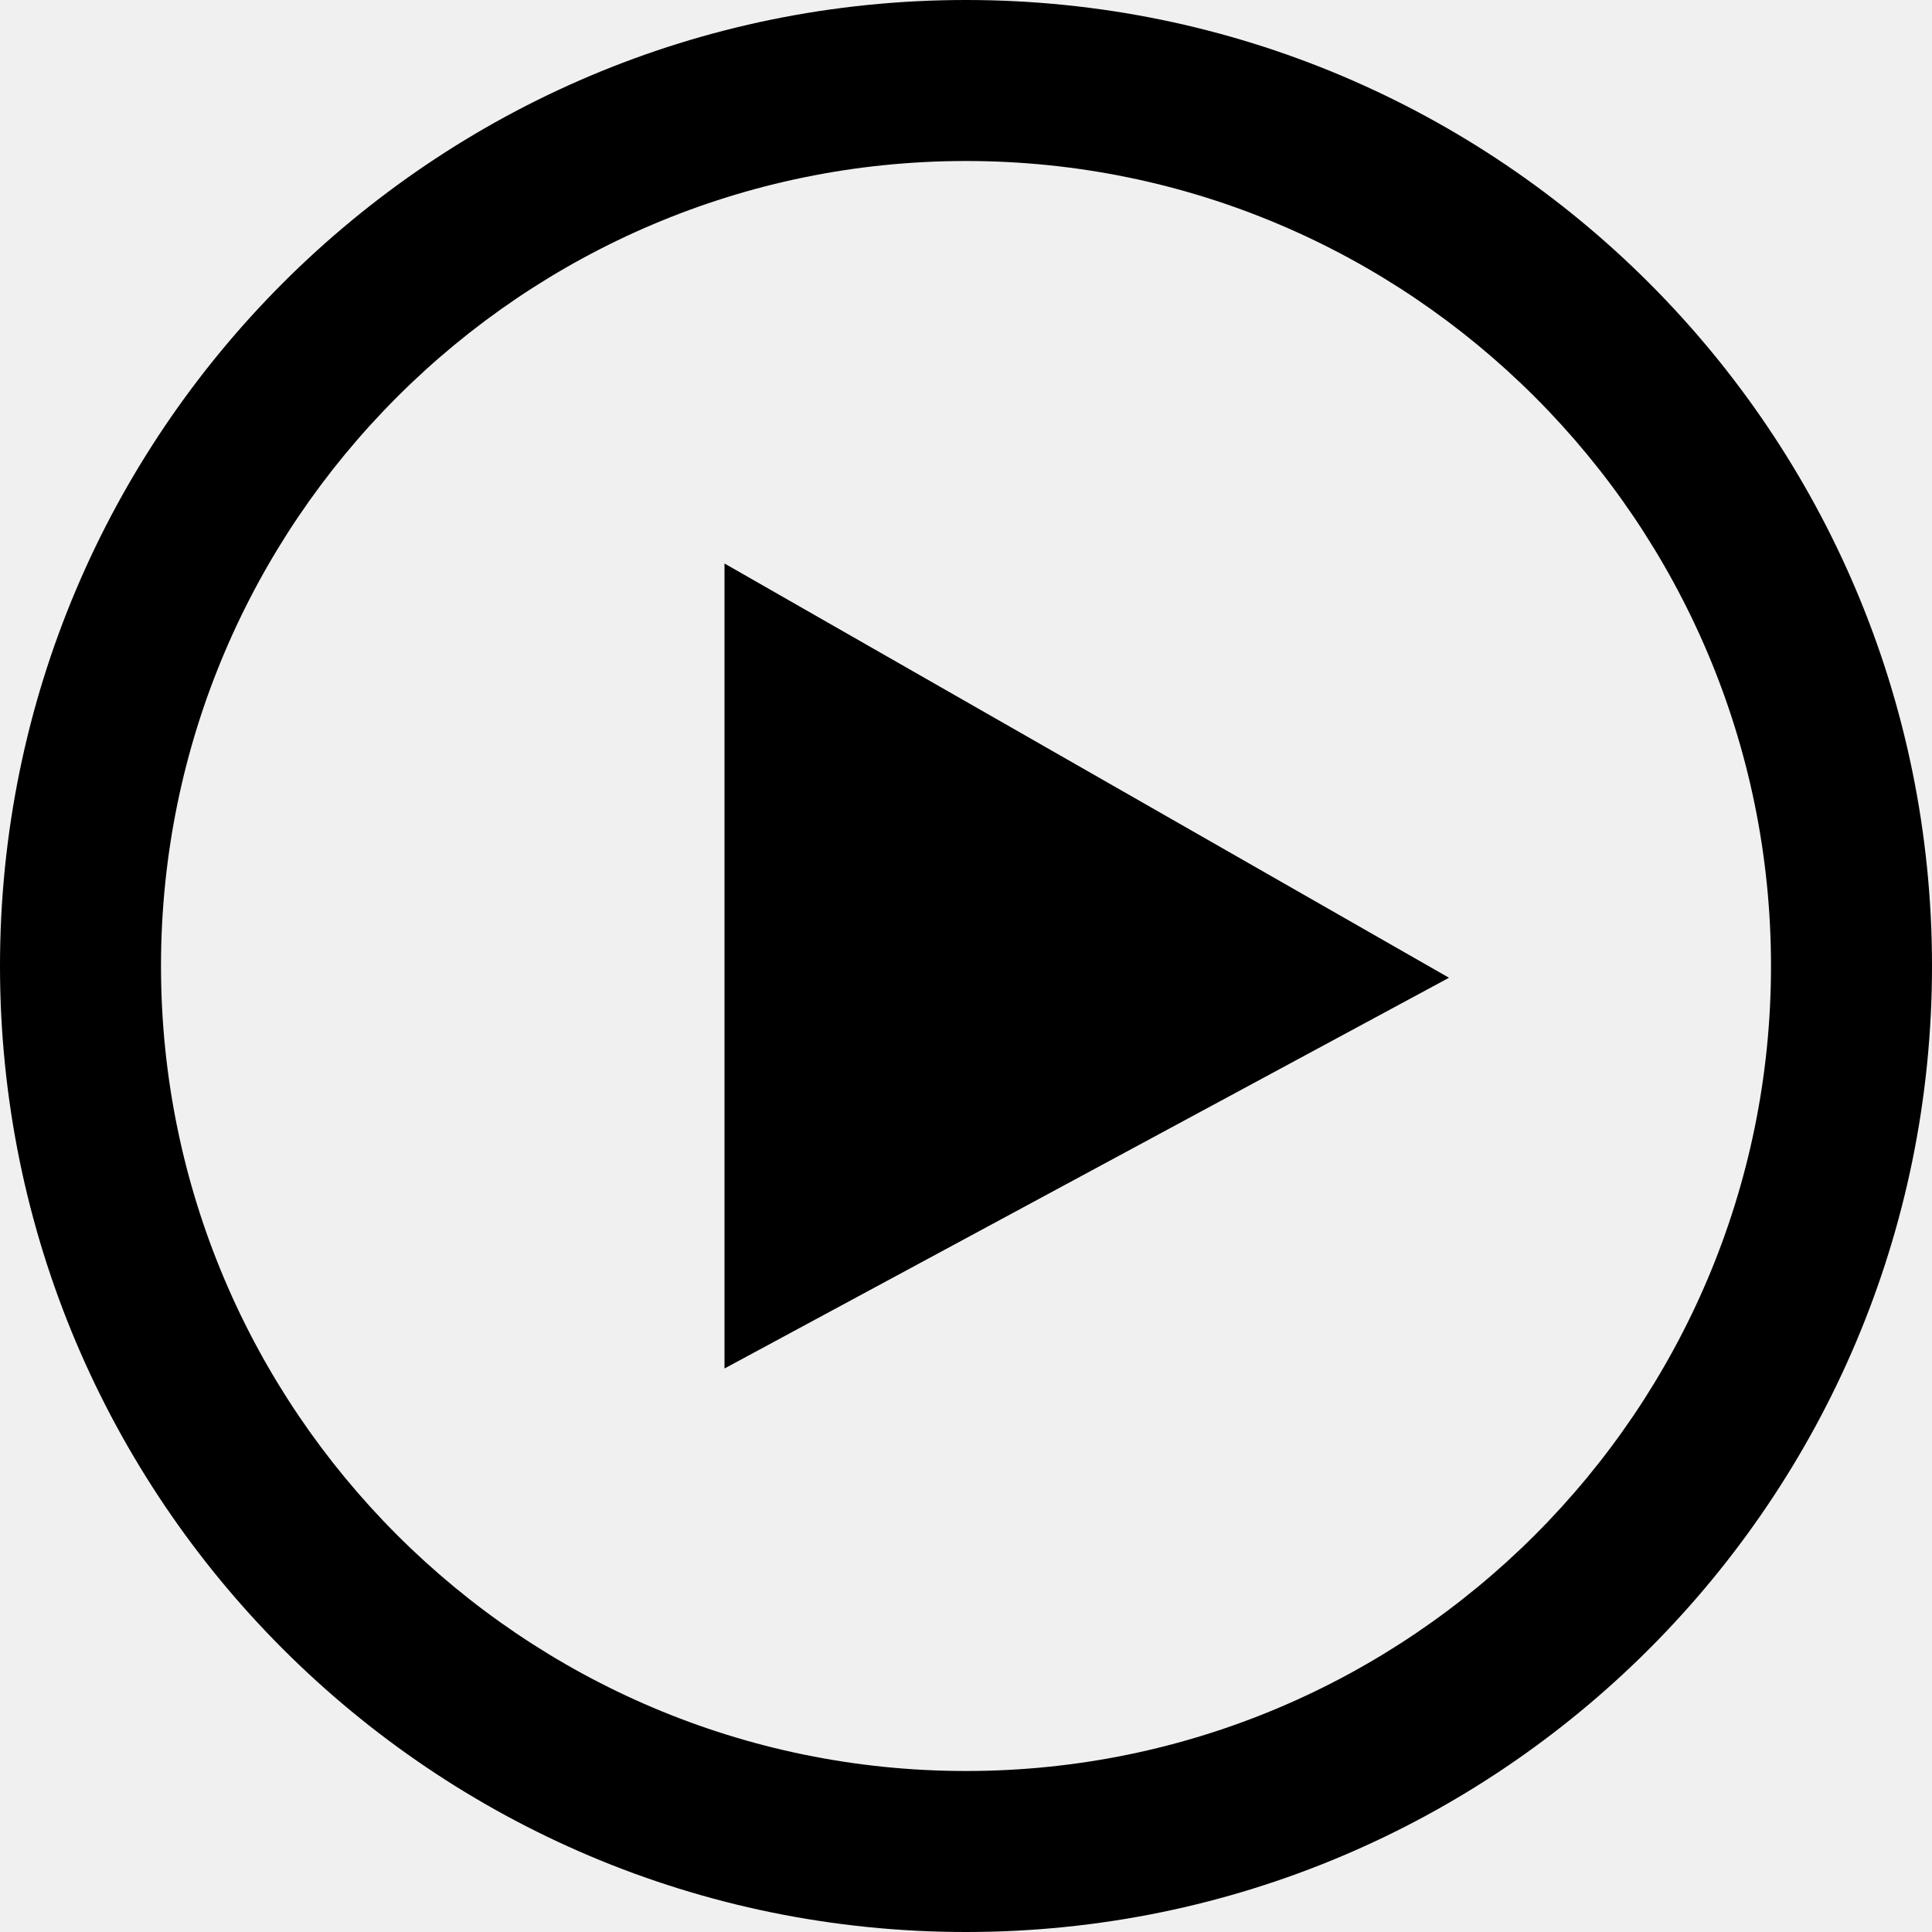
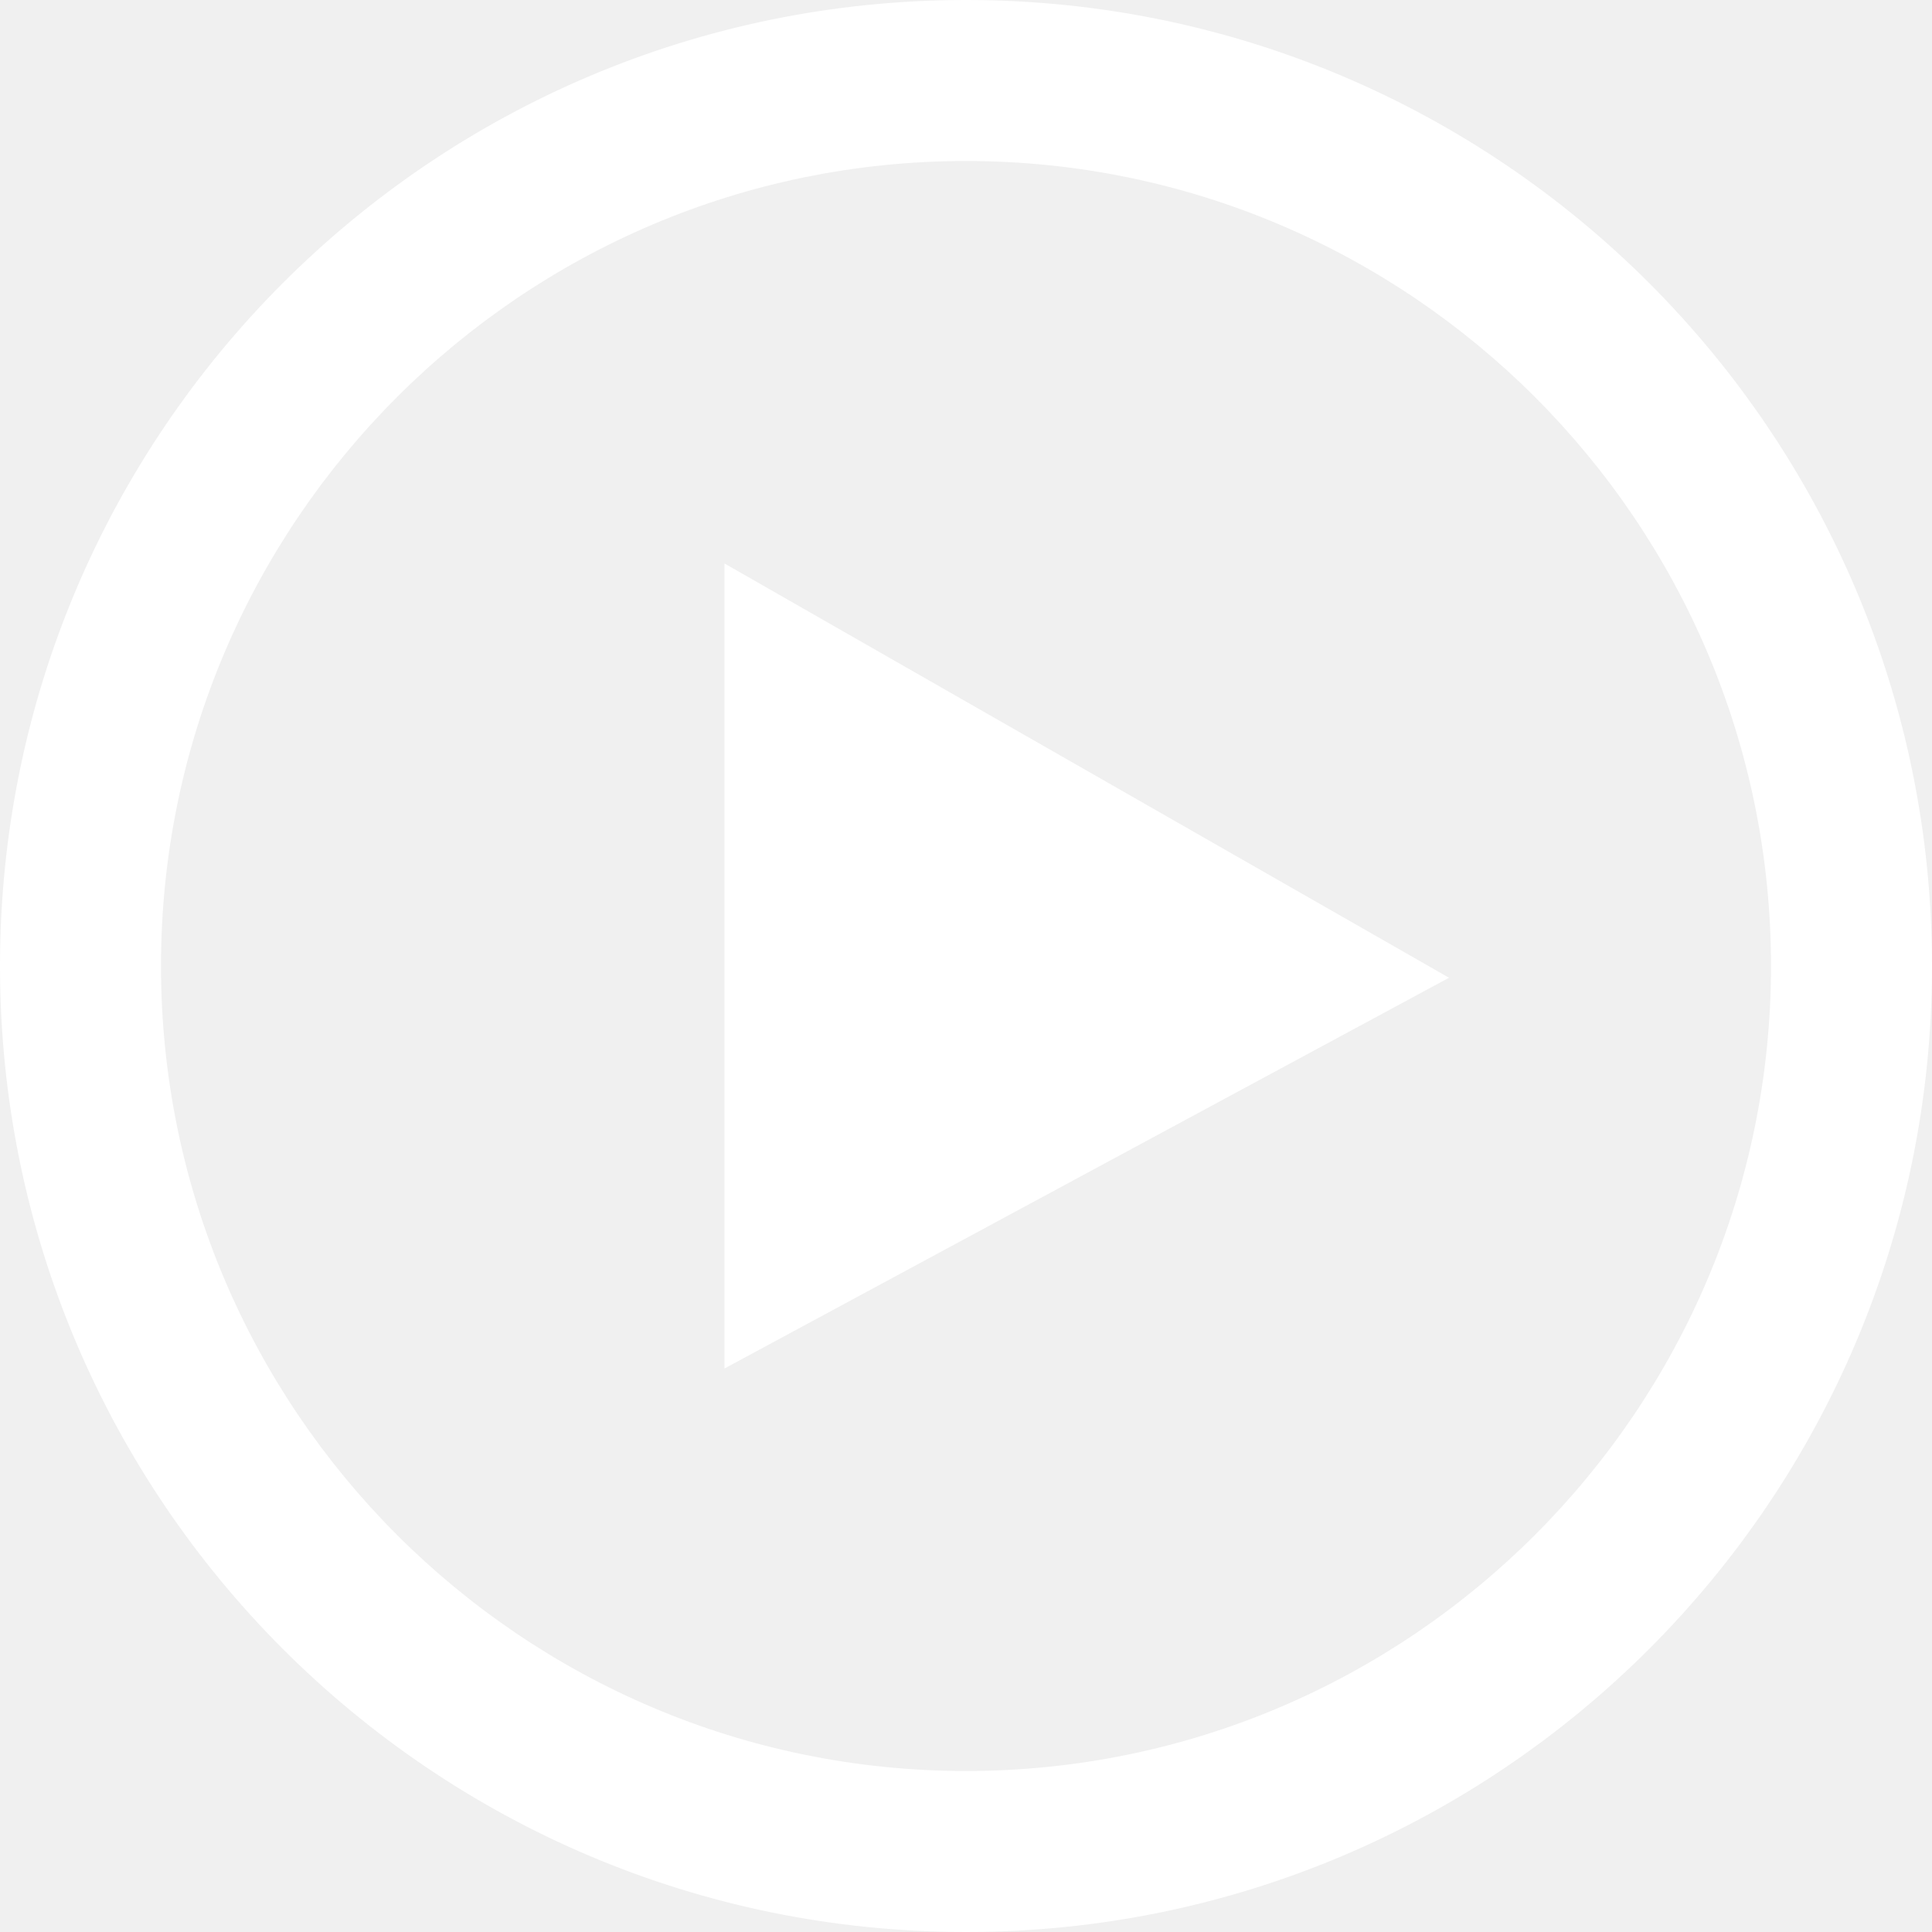
- <svg xmlns="http://www.w3.org/2000/svg" width="24" height="24" viewBox="0 0 24 24">
+ <svg xmlns="http://www.w3.org/2000/svg" fill="#fff" width="24" height="24" viewBox="0 0 24 24">
  <path d="M12 2c5.514 0 10 4.486 10 10s-4.486 10-10 10-10-4.486-10-10 4.486-10 10-10zm0-2c-6.627 0-12 5.373-12 12s5.373 12 12 12 12-5.373 12-12-5.373-12-12-12zm-3 17v-10l9 5.146-9 4.854z" />
</svg>
